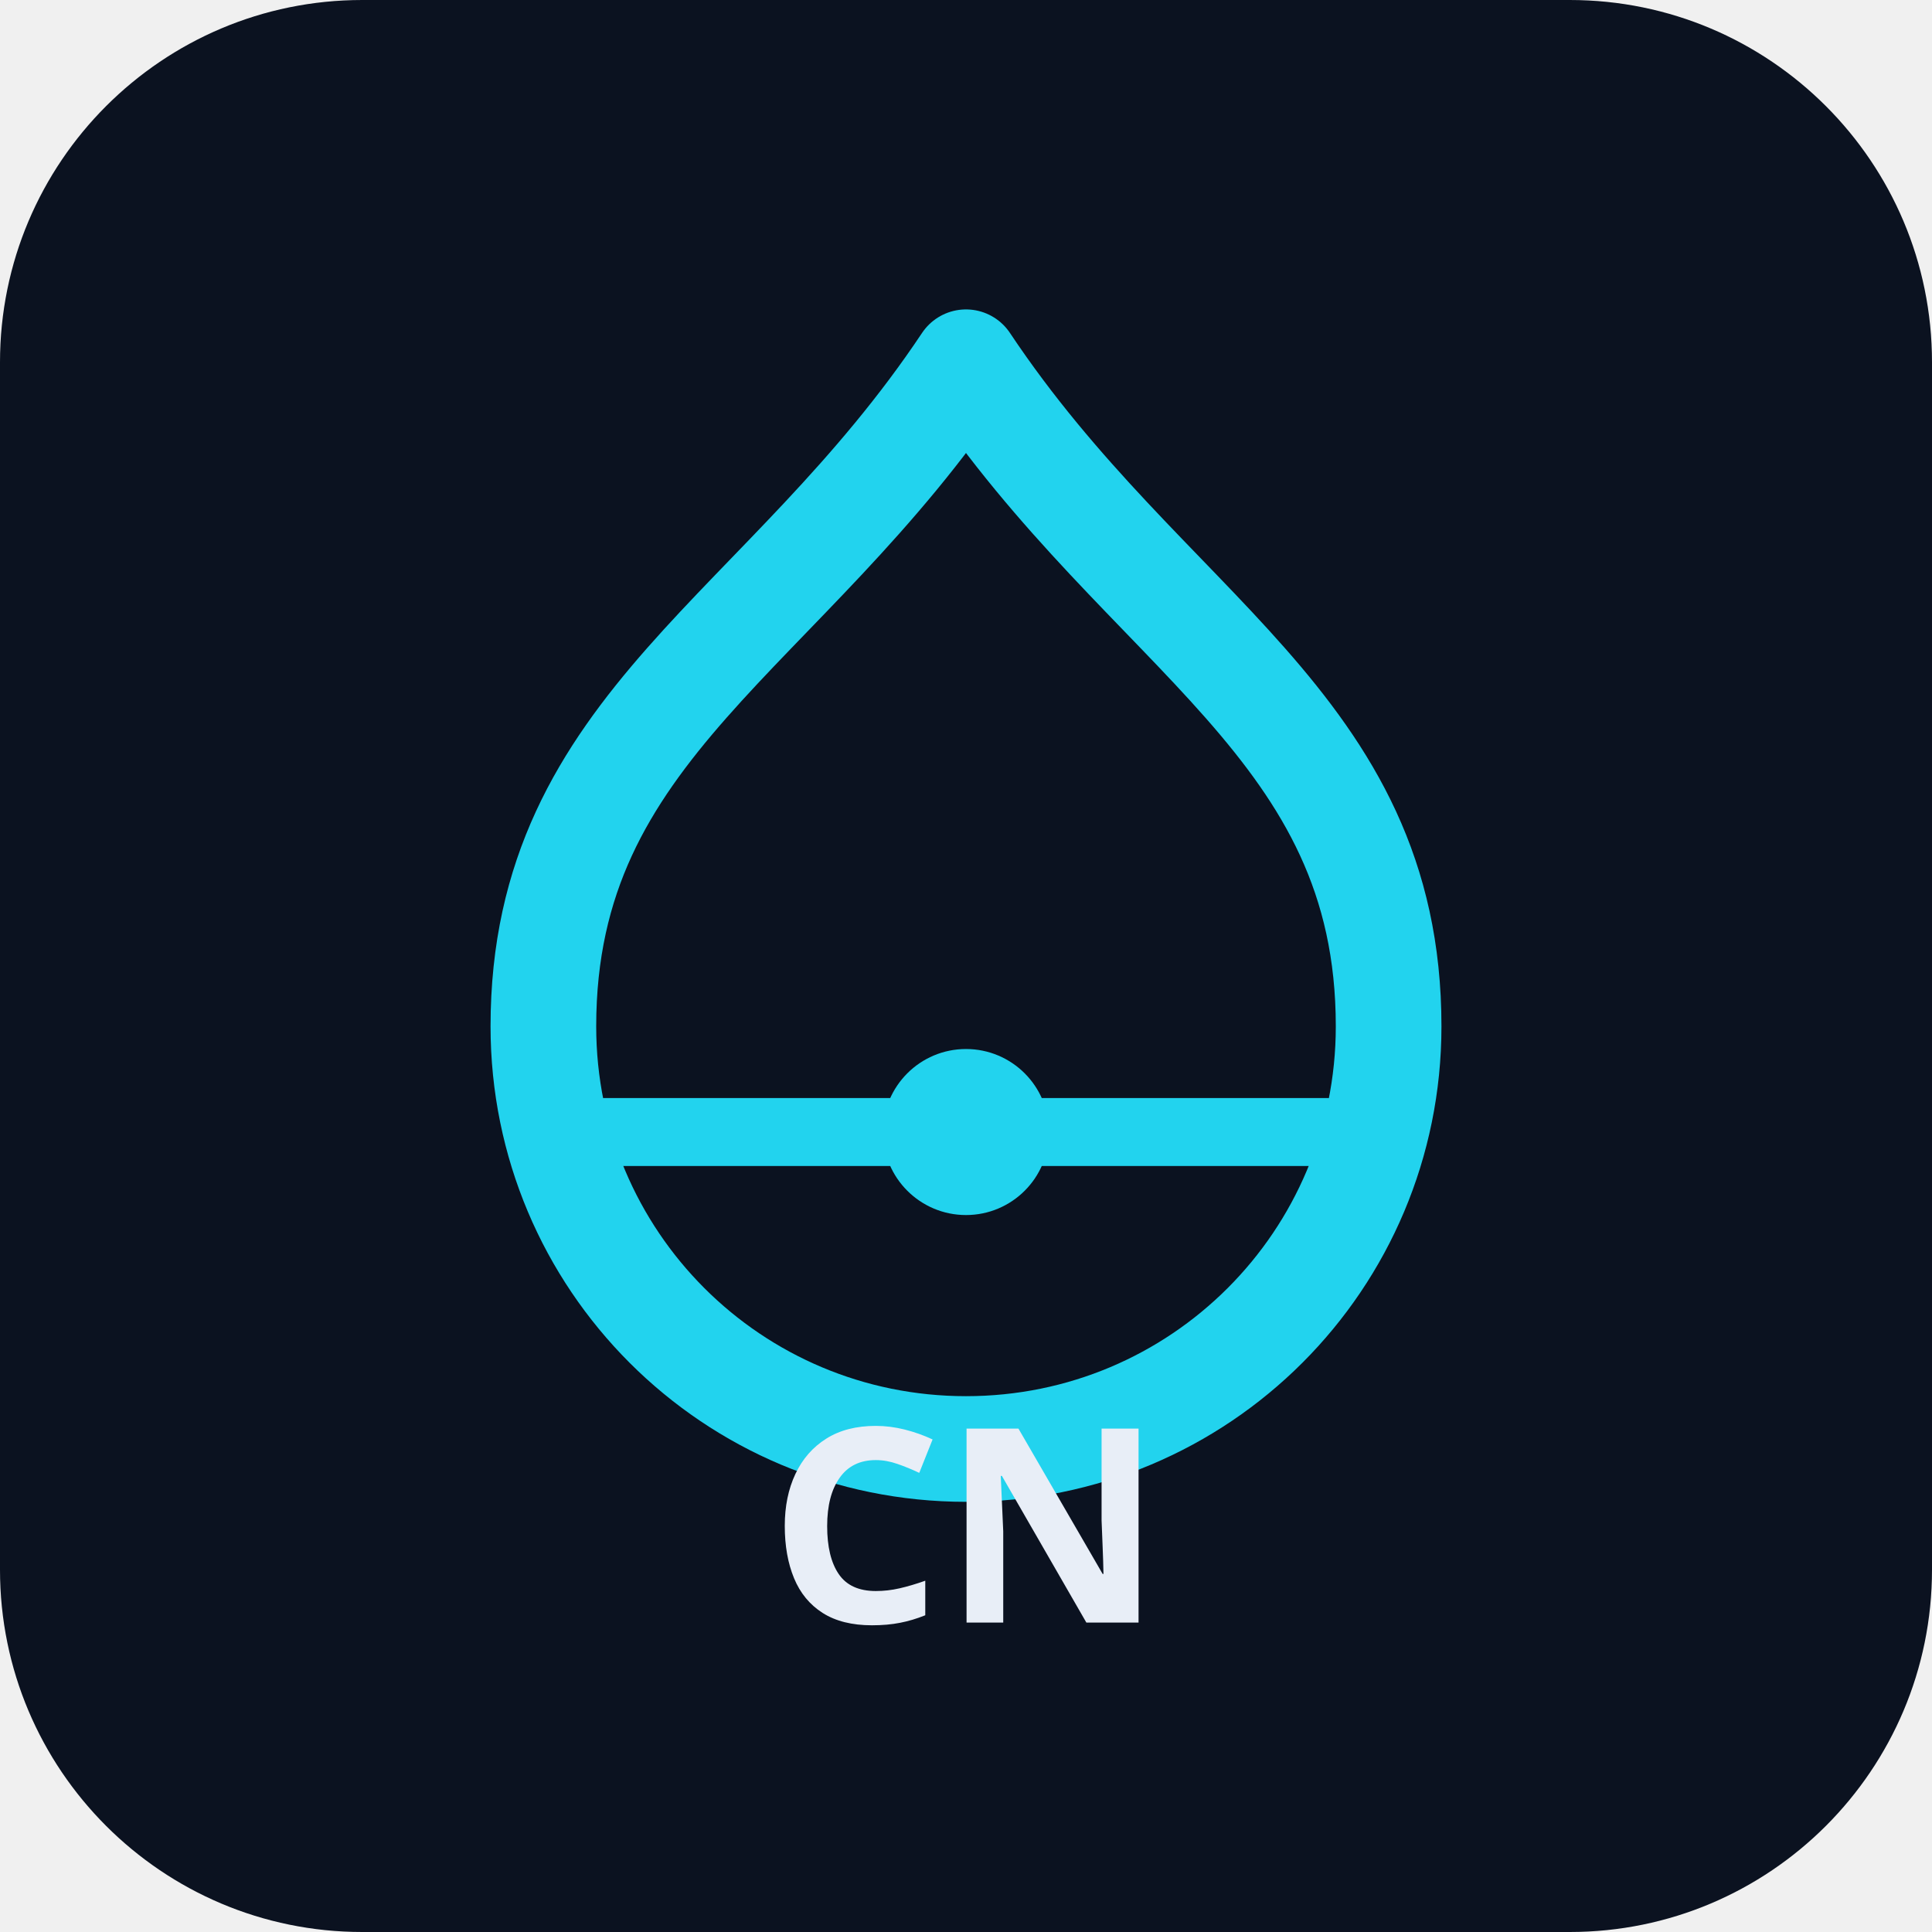
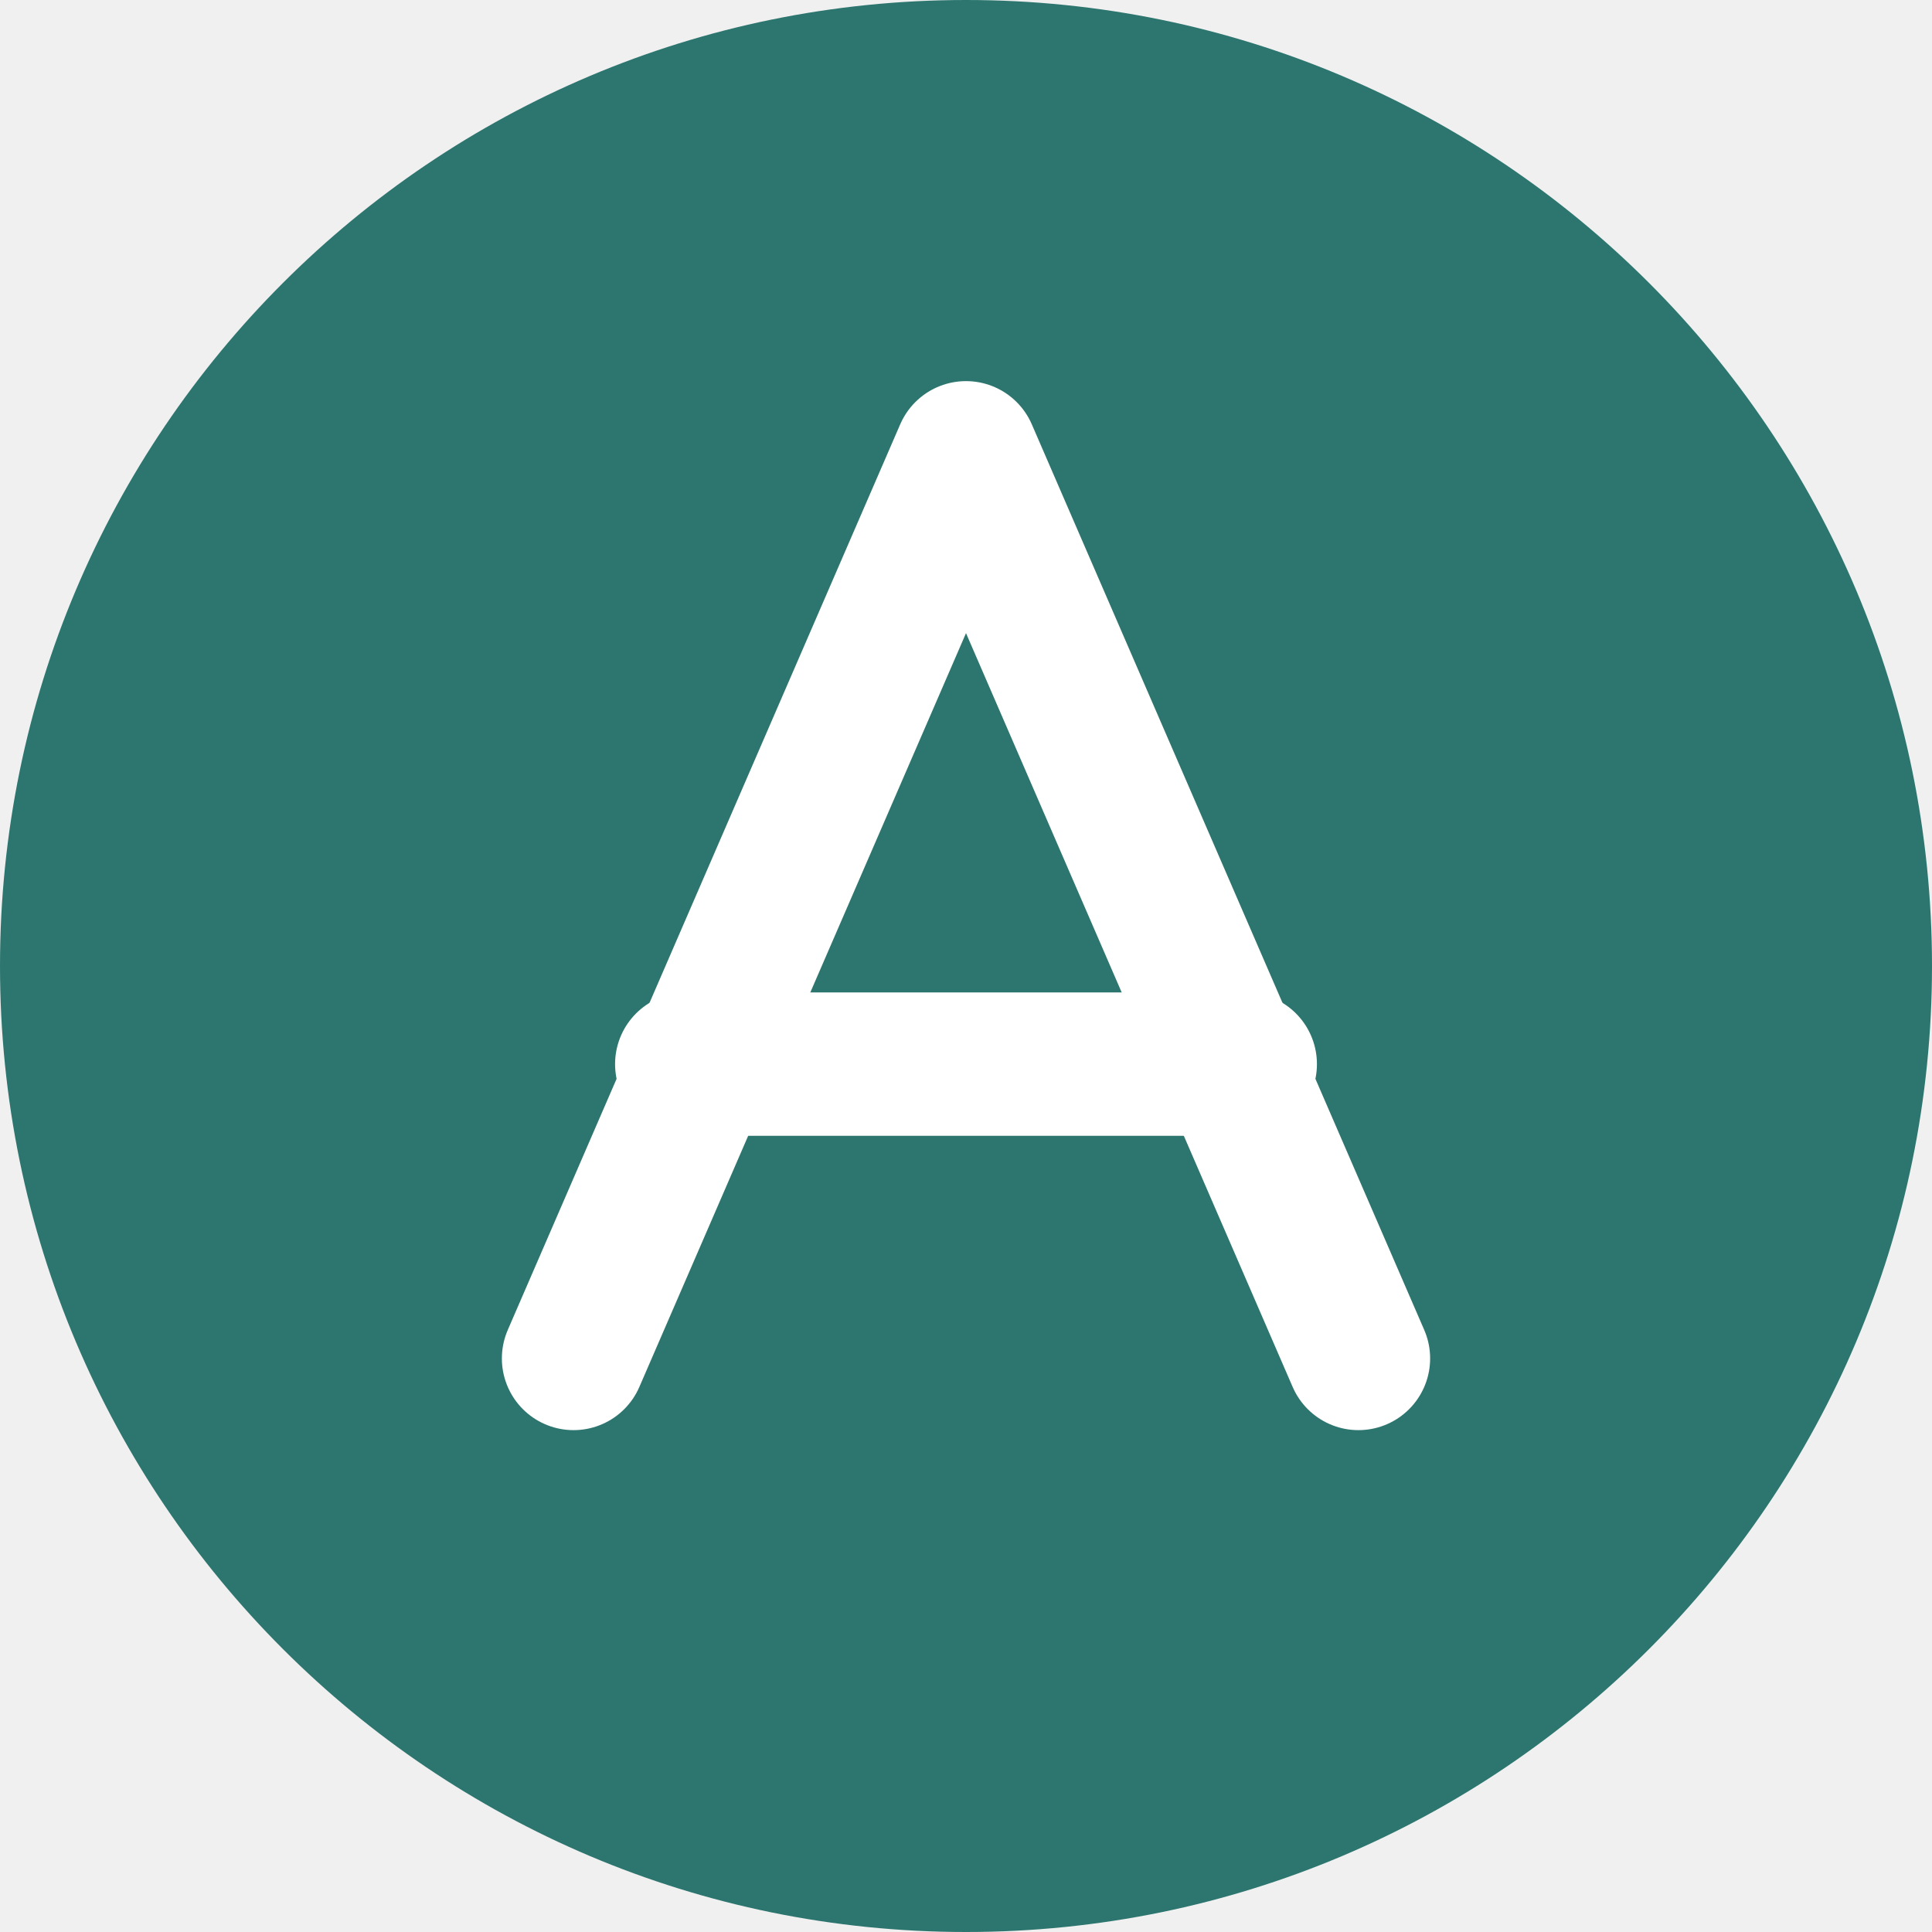
<svg xmlns="http://www.w3.org/2000/svg" viewBox="0 0 512 512">
-   <rect width="512" height="512" rx="96" fill="#0b1220" />
-   <path d="M256 96c-48 72-112 96-112 176 0 62 50 112 112 112s112-50 112-112c0-80-64-104-112-176z" fill="none" stroke="#22d3ee" stroke-width="28" stroke-linejoin="round" />
-   <path d="M160 300h192" stroke="#22d3ee" stroke-width="18" stroke-linecap="round" />
-   <circle cx="256" cy="300" r="22" fill="#22d3ee" />
-   <text x="256" y="430" text-anchor="middle" fill="#e8eef7" font-family="system-ui,sans-serif" font-size="72" font-weight="700">CN</text>
+   <rect width="512" height="512" rx="256" fill="#2D766F" />
+   <path d="M152 360 256 120l104 240" fill="none" stroke="#fff" stroke-width="38" stroke-linecap="round" stroke-linejoin="round" />
+   <path d="M182 282h148" stroke="#fff" stroke-width="38" stroke-linecap="round" />
</svg>
